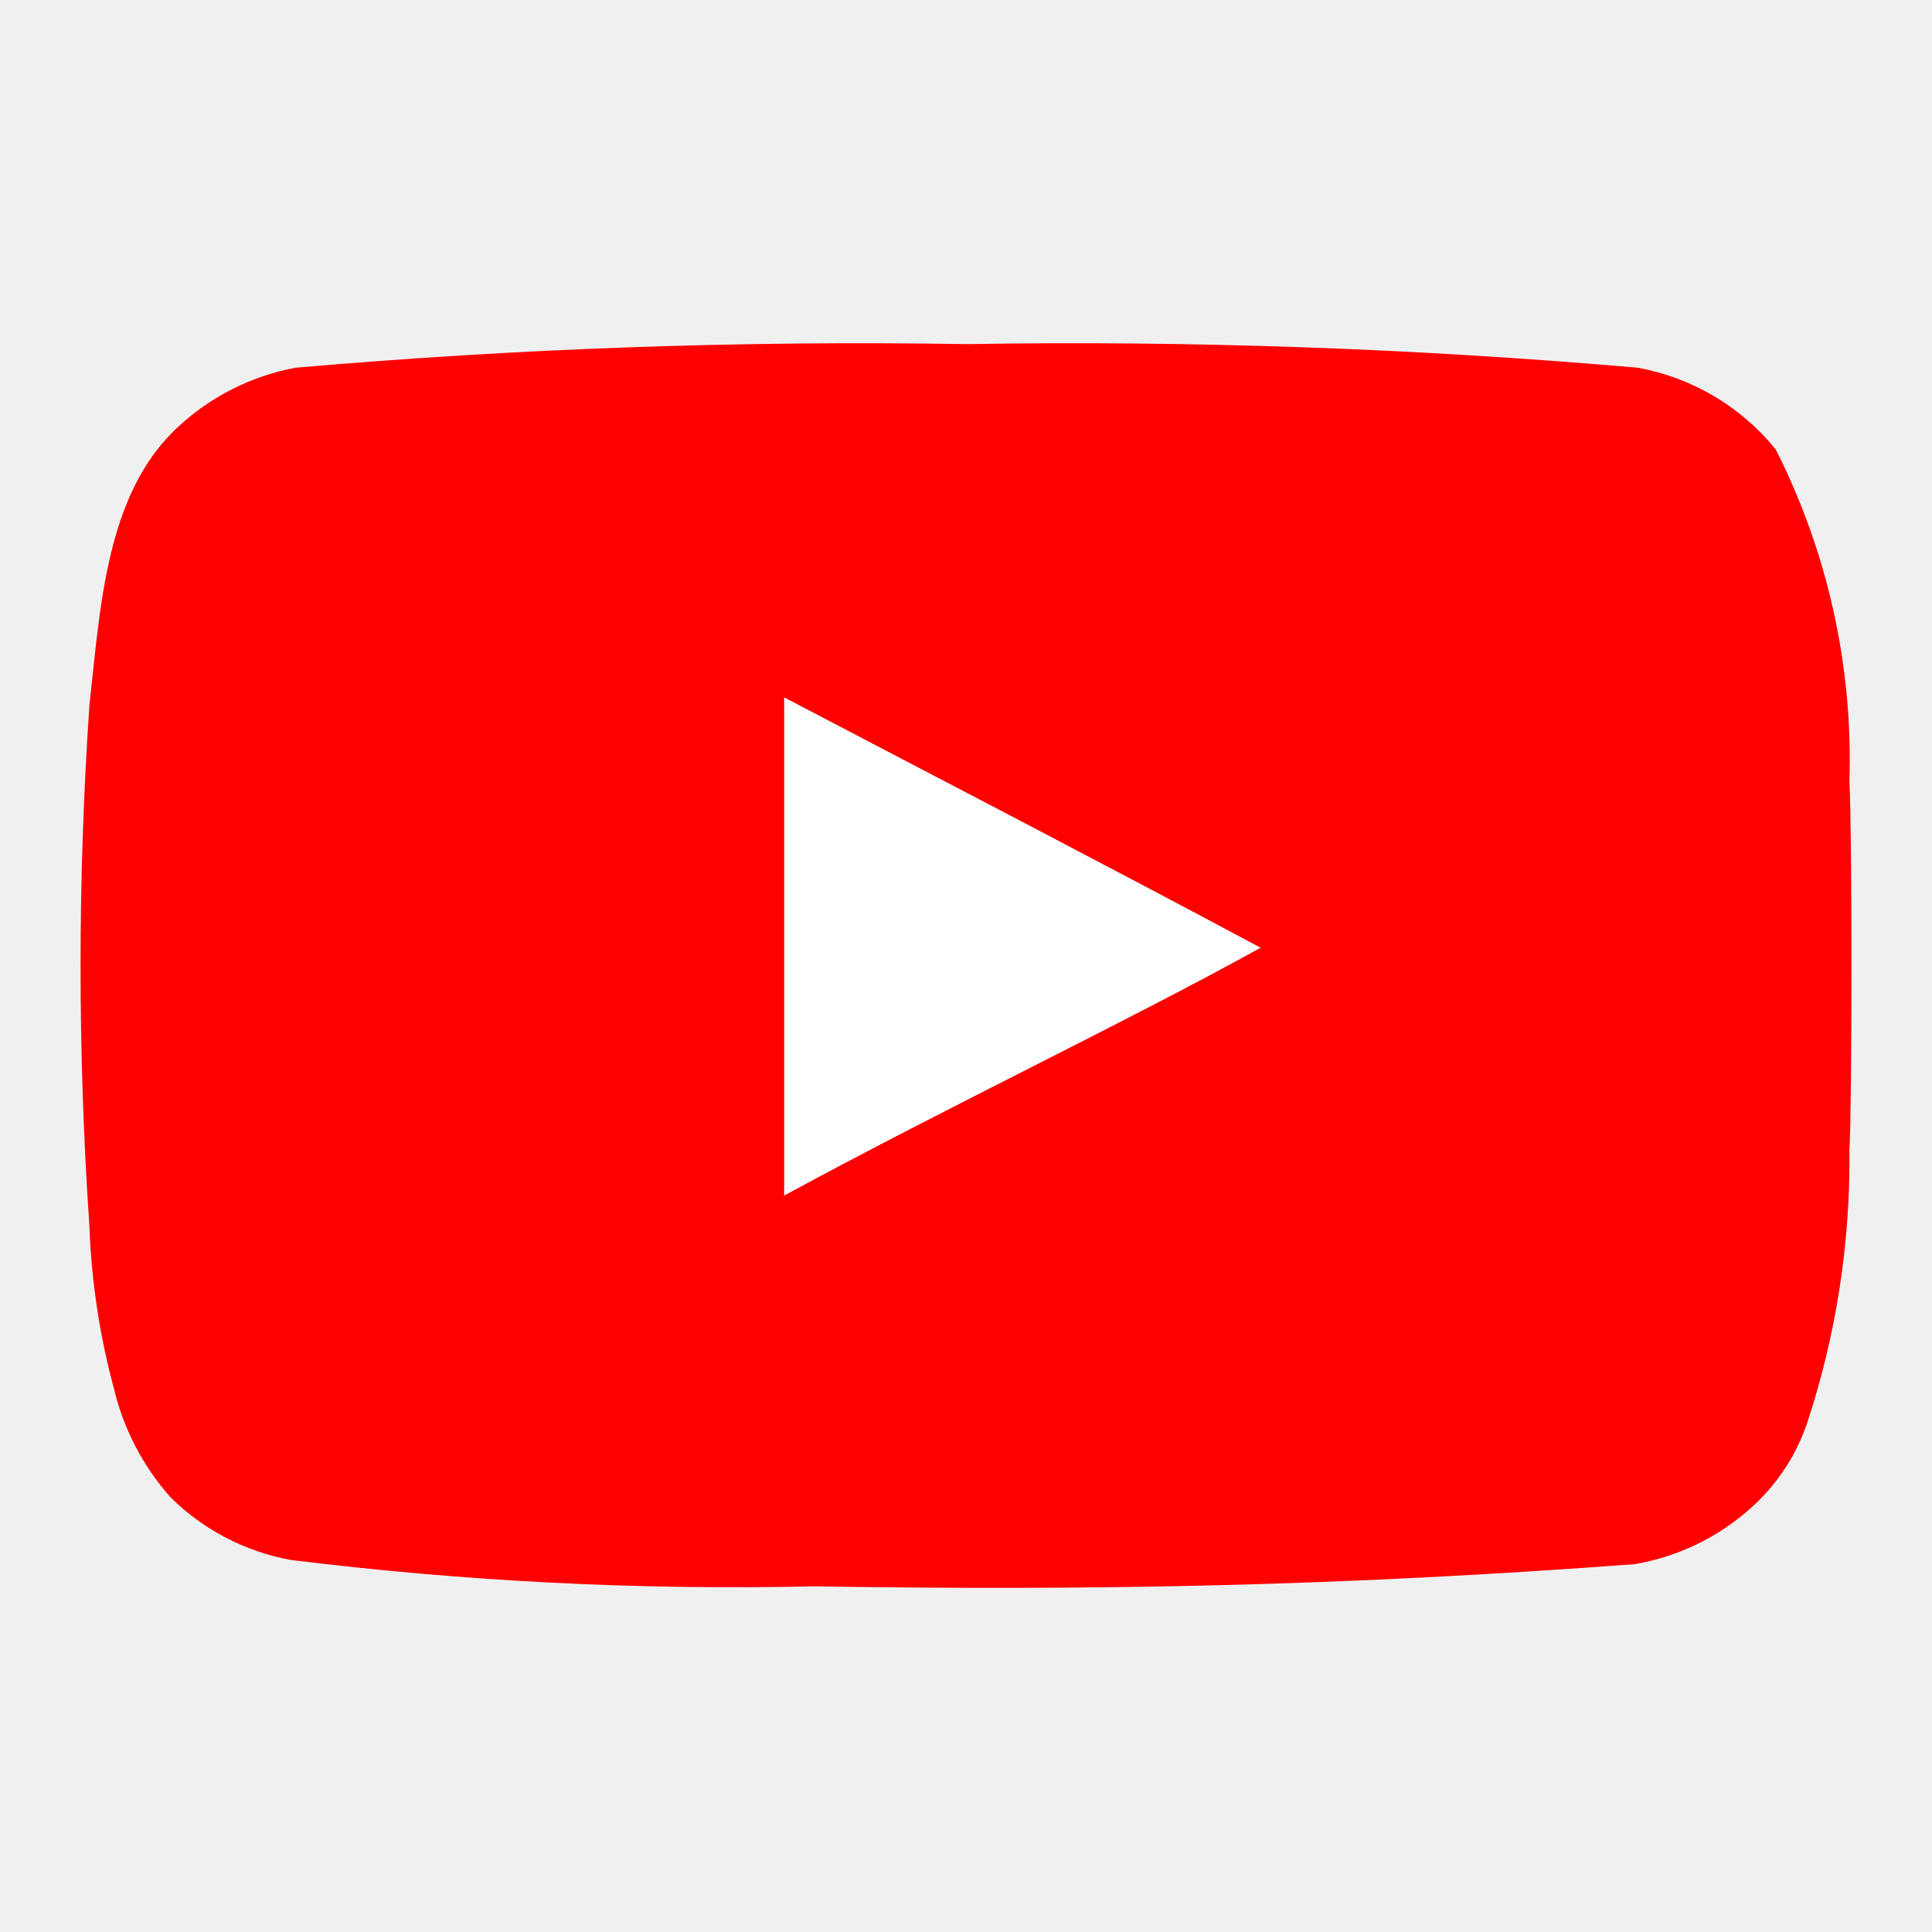
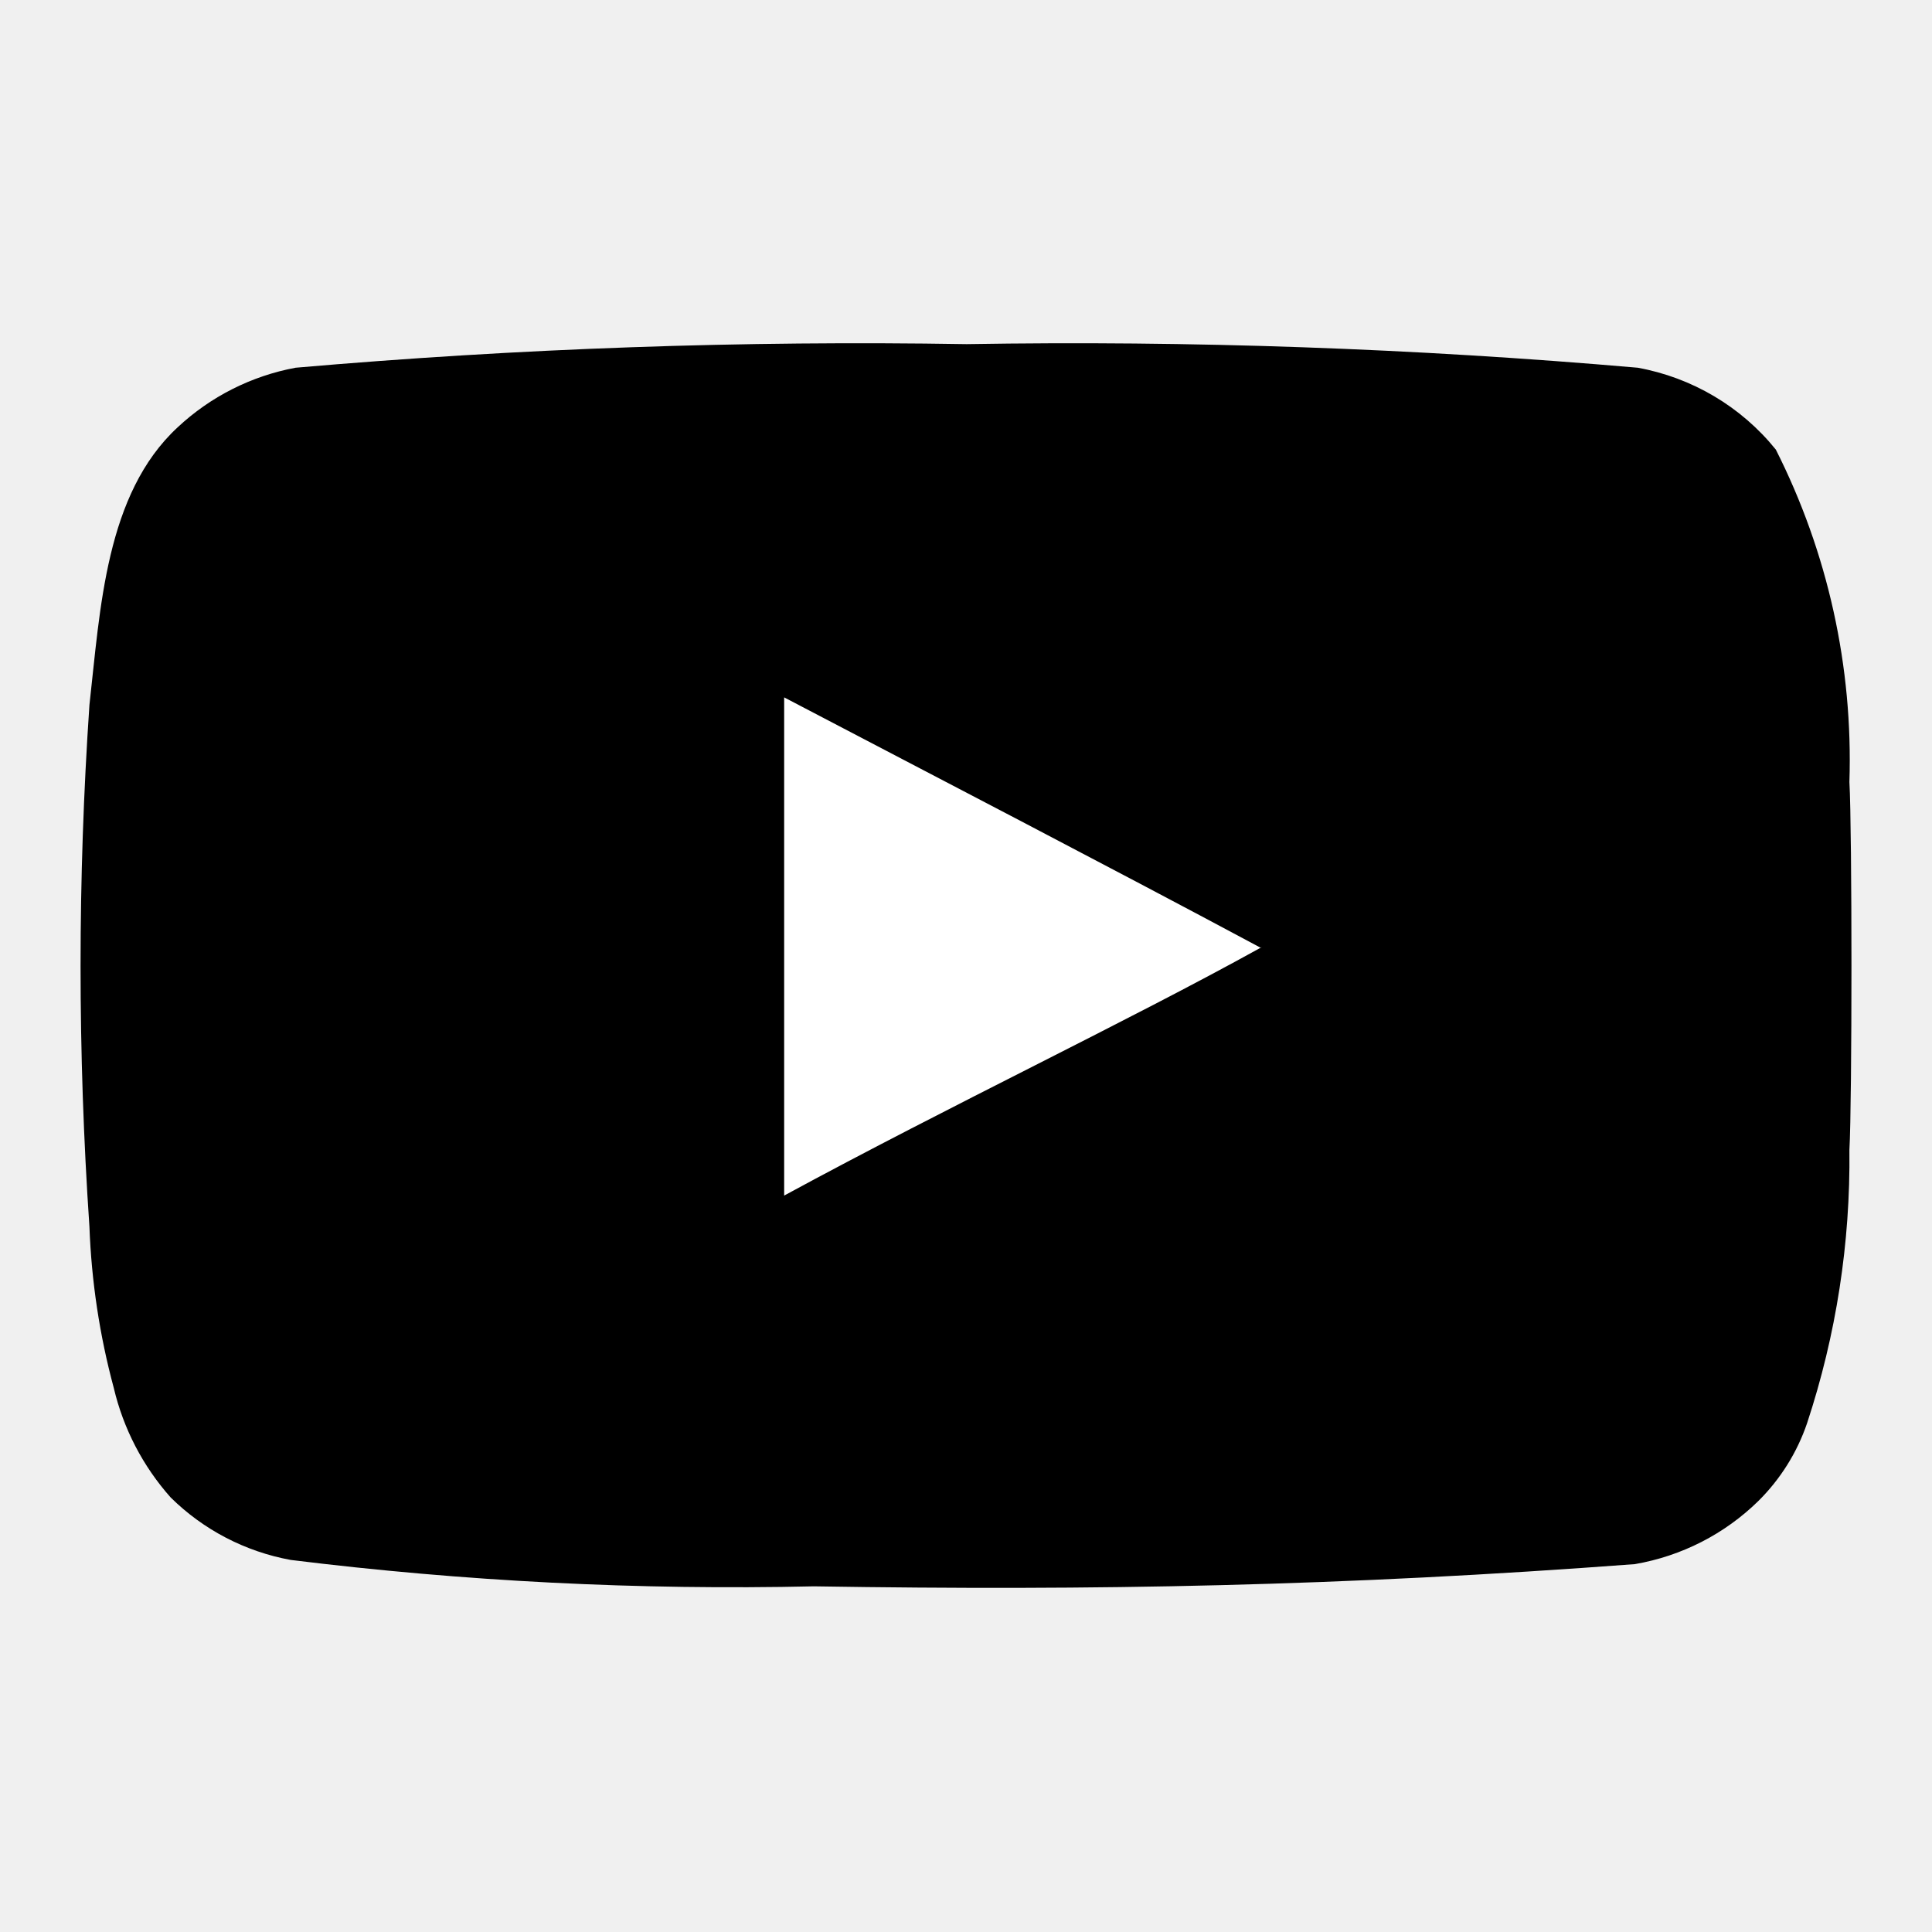
<svg xmlns="http://www.w3.org/2000/svg" width="24" height="24" viewBox="0 0 24 24" fill="none">
  <path d="M15.663 11.775C13.646 10.697 11.715 9.698 9.741 8.663V14.853C11.818 13.724 14.008 12.689 15.672 11.767L15.663 11.775Z" fill="white" />
-   <path d="M22.974 9.714C23.02 8.283 22.706 6.863 22.06 5.585C21.629 5.051 21.02 4.691 20.345 4.568C17.573 4.327 14.79 4.229 12.008 4.275C9.226 4.229 6.444 4.327 3.672 4.568C3.123 4.67 2.614 4.927 2.206 5.309C1.311 6.138 1.246 7.56 1.111 8.757C0.964 10.916 0.964 13.082 1.111 15.24C1.136 15.916 1.237 16.587 1.413 17.24C1.532 17.746 1.775 18.214 2.12 18.602C2.528 19.005 3.048 19.275 3.611 19.378C5.767 19.645 7.94 19.755 10.111 19.706V19.706C13.606 19.762 16.684 19.703 20.31 19.43C20.889 19.33 21.424 19.057 21.844 18.645C22.117 18.374 22.324 18.044 22.448 17.68C22.81 16.584 22.987 15.437 22.974 14.284C23.008 13.688 23.008 10.309 22.974 9.714ZM15.664 11.775C15.662 11.774 15.661 11.773 15.66 11.773C14.831 12.232 13.872 12.719 12.862 13.232C11.847 13.747 10.78 14.288 9.741 14.852V8.663V8.663C10.728 9.18 11.704 9.688 12.686 10.202C13.667 10.716 14.653 11.234 15.66 11.773C15.664 11.771 15.668 11.768 15.672 11.766L15.664 11.775Z" fill="#FF0000" />
+   <path d="M22.974 9.714C23.02 8.283 22.706 6.863 22.06 5.585C21.629 5.051 21.02 4.691 20.345 4.568C17.573 4.327 14.79 4.229 12.008 4.275C9.226 4.229 6.444 4.327 3.672 4.568C3.123 4.67 2.614 4.927 2.206 5.309C1.311 6.138 1.246 7.56 1.111 8.757C0.964 10.916 0.964 13.082 1.111 15.24C1.136 15.916 1.237 16.587 1.413 17.24C1.532 17.746 1.775 18.214 2.12 18.602C2.528 19.005 3.048 19.275 3.611 19.378C5.767 19.645 7.94 19.755 10.111 19.706V19.706C13.606 19.762 16.684 19.703 20.31 19.43C20.889 19.33 21.424 19.057 21.844 18.645C22.117 18.374 22.324 18.044 22.448 17.68C22.81 16.584 22.987 15.437 22.974 14.284C23.008 13.688 23.008 10.309 22.974 9.714ZM15.664 11.775C15.662 11.774 15.661 11.773 15.66 11.773C14.831 12.232 13.872 12.719 12.862 13.232C11.847 13.747 10.78 14.288 9.741 14.852V8.663V8.663C10.728 9.18 11.704 9.688 12.686 10.202C13.667 10.716 14.653 11.234 15.66 11.773C15.664 11.771 15.668 11.768 15.672 11.766L15.664 11.775Z" fill="black" />
</svg>
